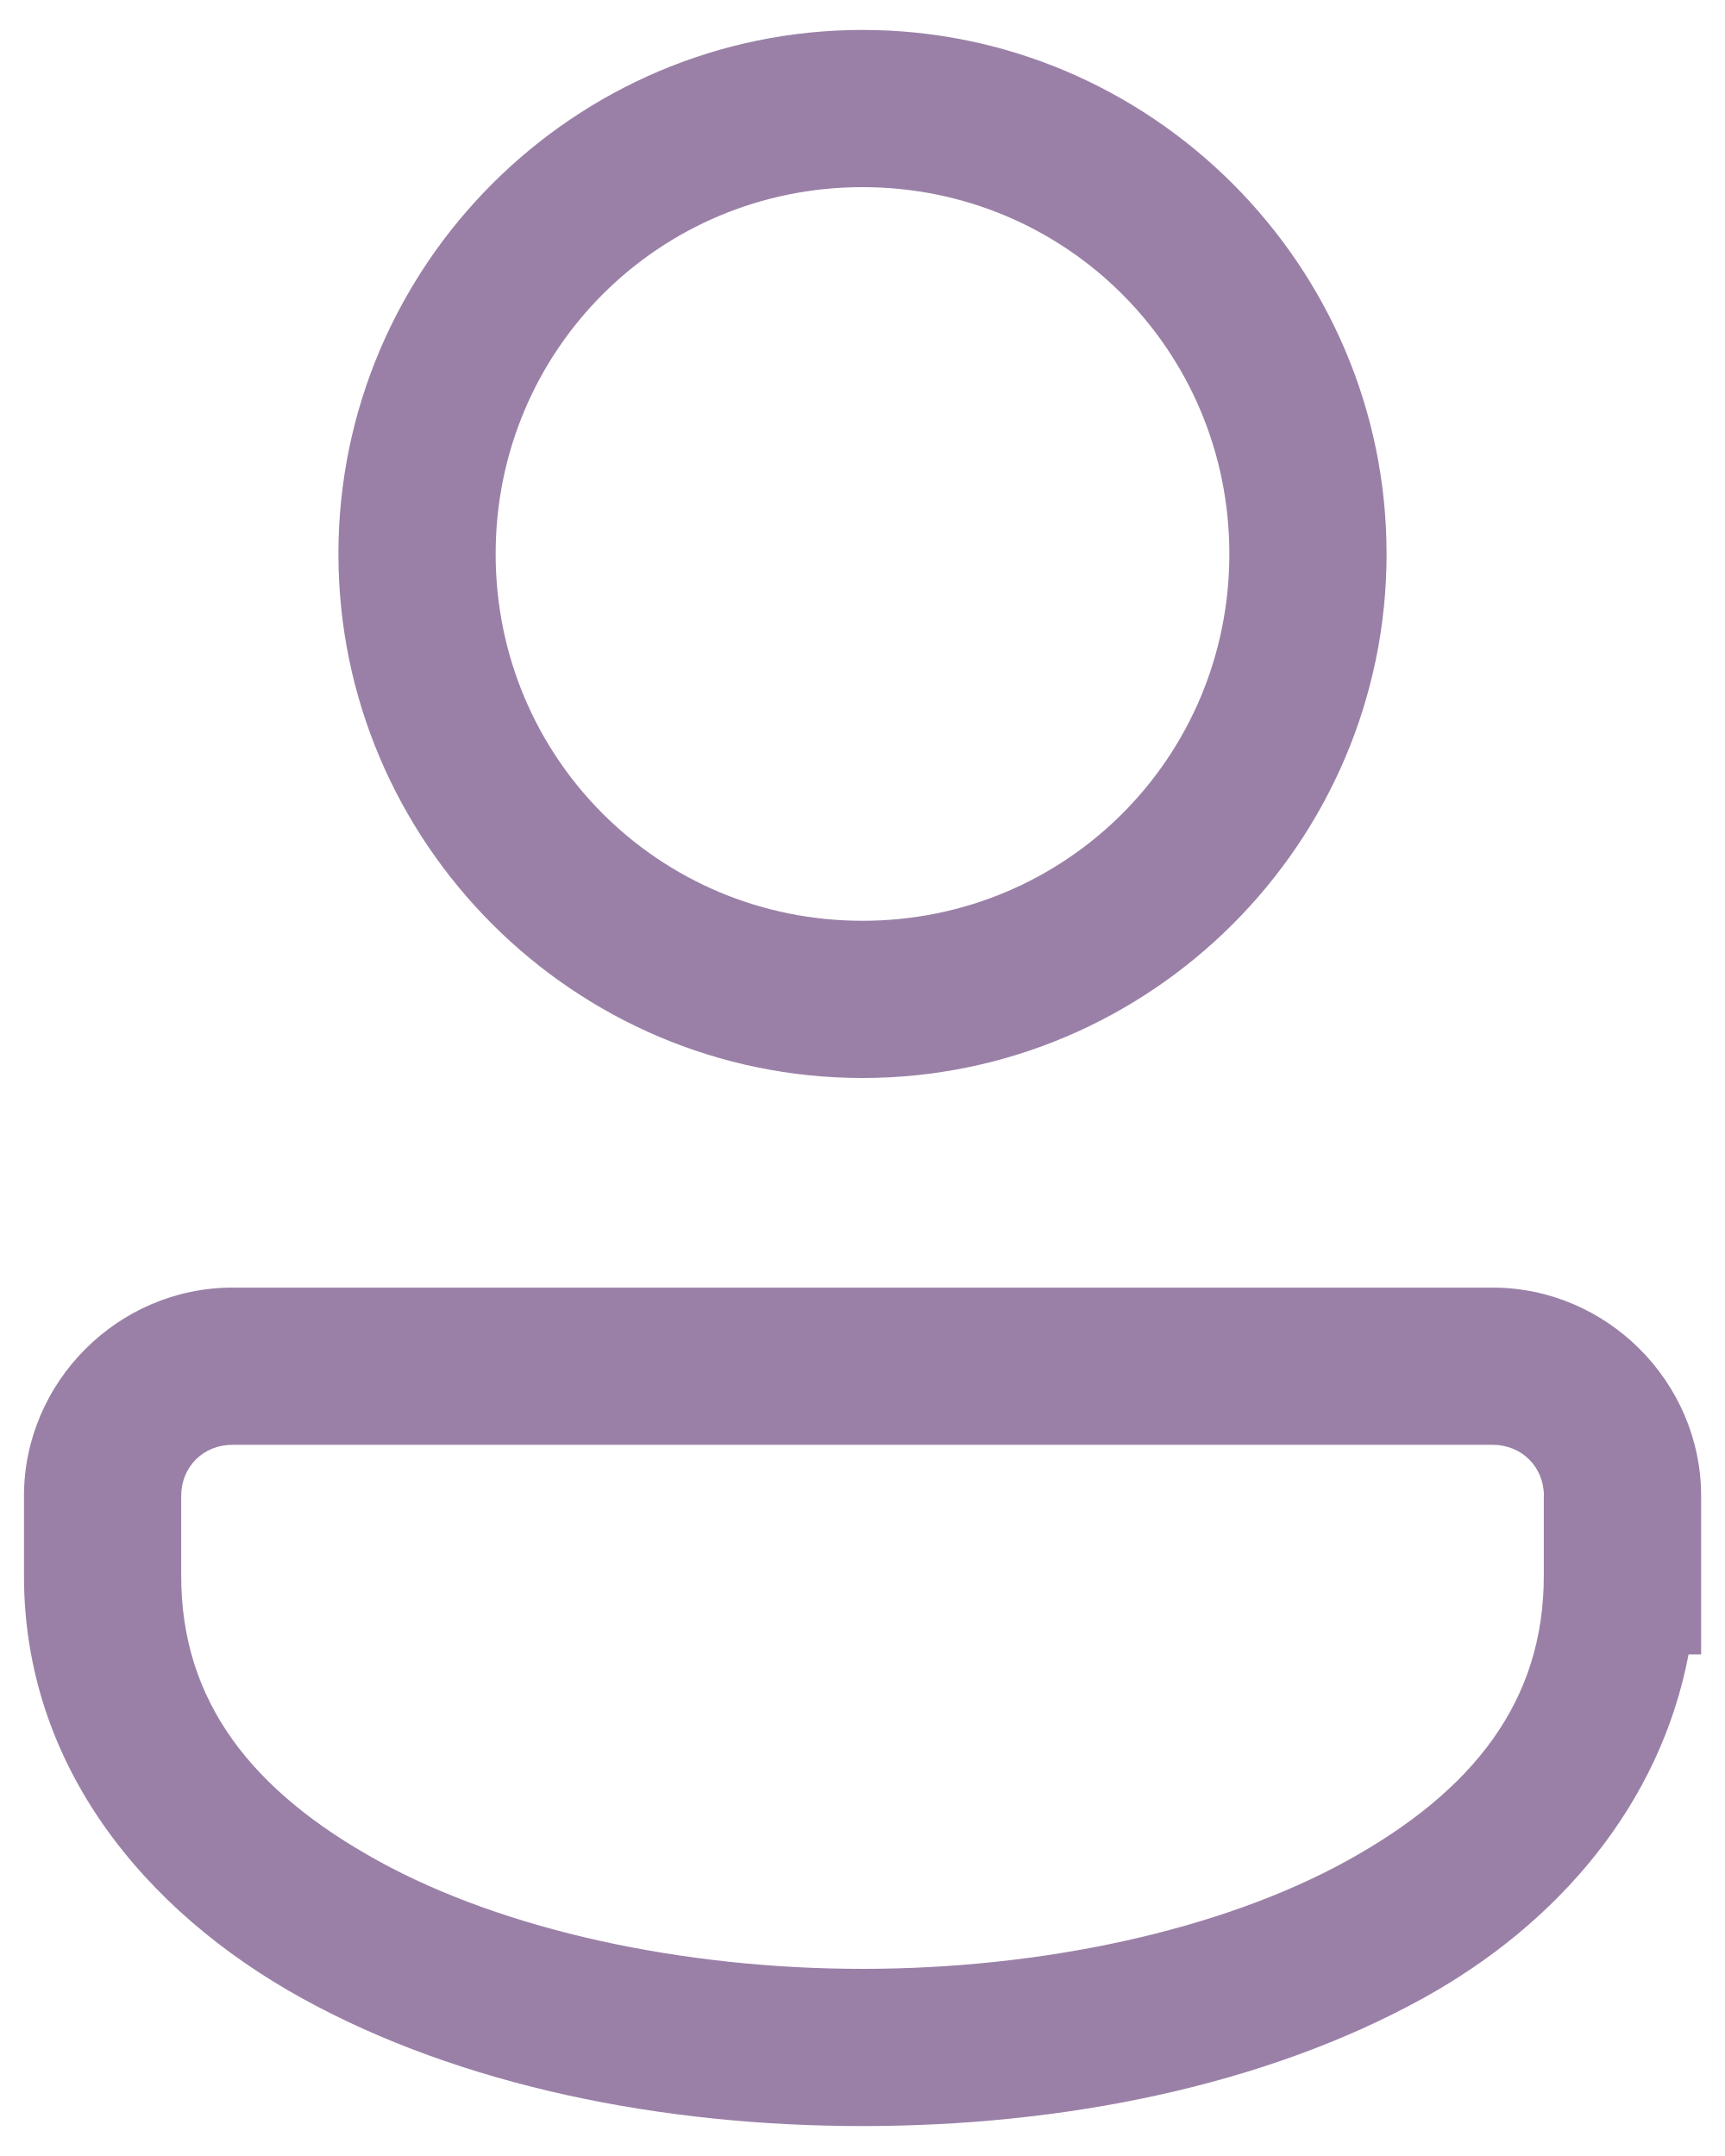
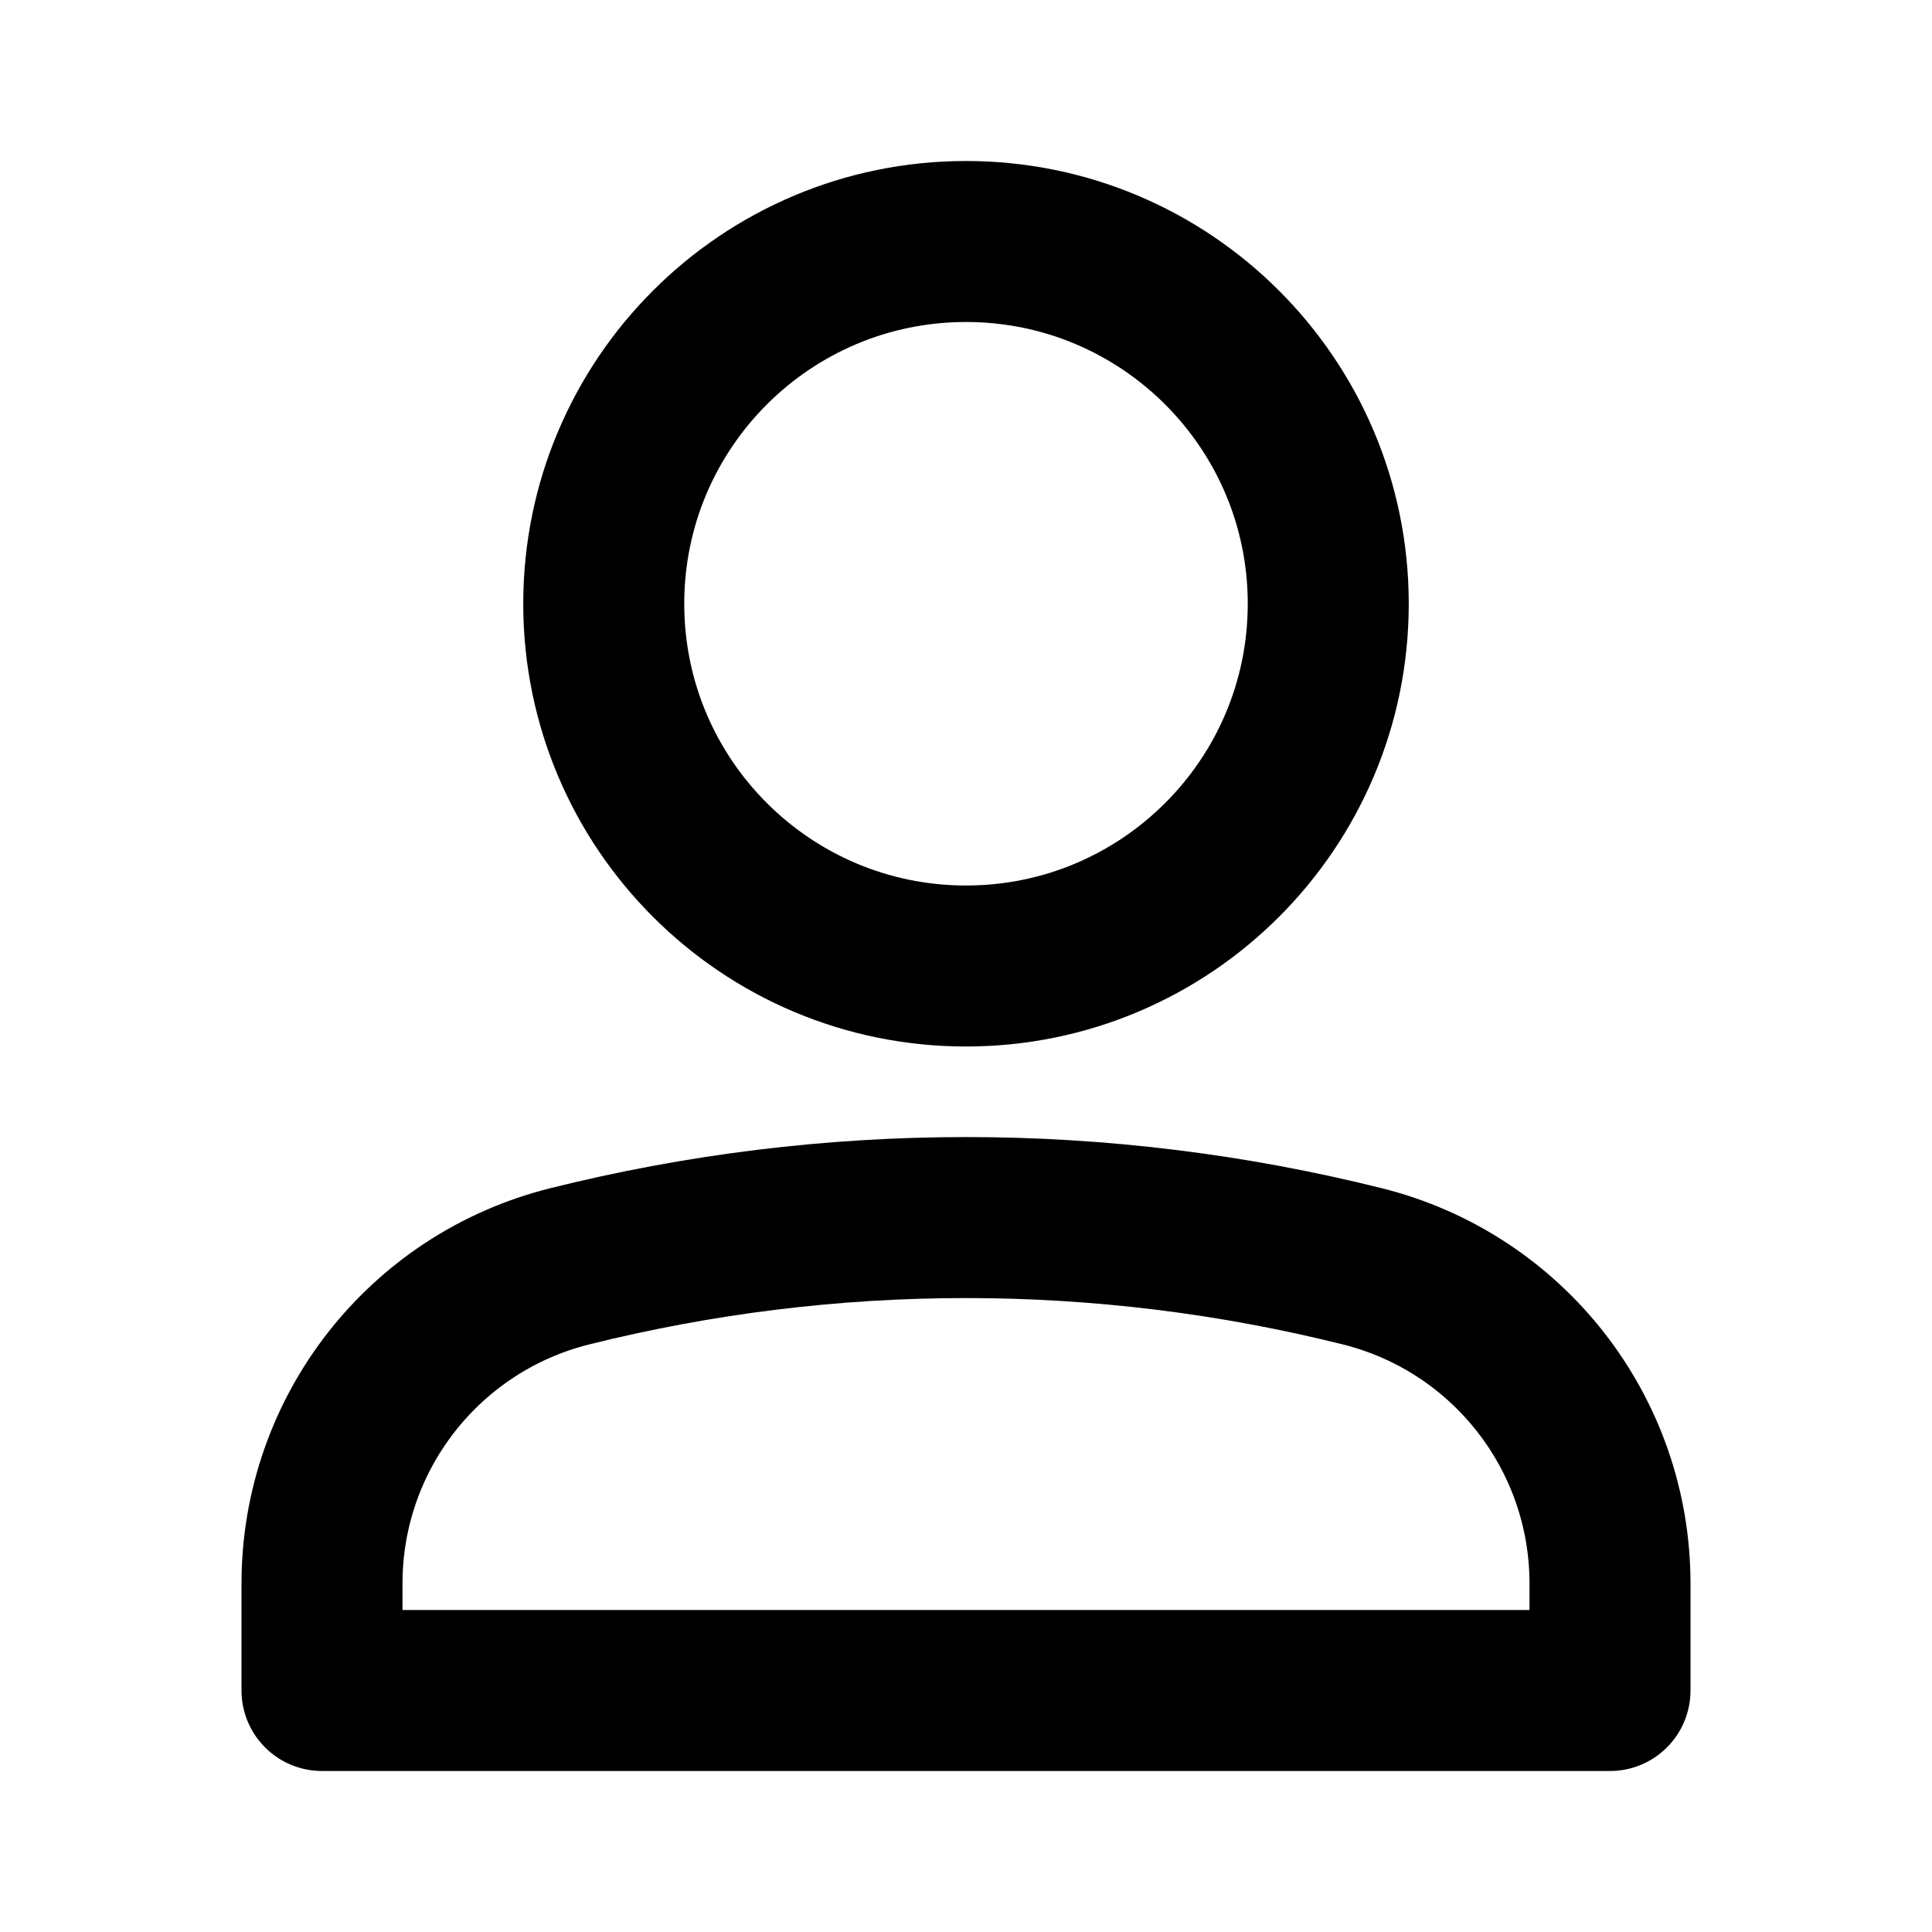
- <svg xmlns="http://www.w3.org/2000/svg" width="48" height="60" viewBox="0 0 48 60" fill="none">
-   <path d="M24 0.833C15.972 0.833 9.417 7.388 9.417 15.417C9.417 23.445 15.972 30 24 30C32.028 30 38.583 23.445 38.583 15.417C38.583 7.388 32.028 0.833 24 0.833ZM24 5.208C29.664 5.208 34.208 9.753 34.208 15.417C34.208 21.08 29.664 25.625 24 25.625C18.336 25.625 13.792 21.08 13.792 15.417C13.792 9.753 18.336 5.208 24 5.208ZM6.469 35.833C3.29 35.833 0.667 38.456 0.667 41.635V43.854C0.667 49.11 3.991 53.176 8.406 55.612C12.82 58.048 18.412 59.167 24 59.167C29.588 59.167 35.18 58.048 39.595 55.612C43.359 53.535 46.192 50.216 46.986 46.042H47.336V41.635C47.336 38.456 44.71 35.833 41.531 35.833H6.469ZM6.469 40.208H41.531C42.345 40.208 42.961 40.821 42.961 41.635V41.667H42.958V43.854C42.958 47.348 40.996 49.845 37.481 51.784C33.966 53.723 28.985 54.792 24 54.792C19.015 54.792 14.034 53.723 10.519 51.784C7.004 49.845 5.042 47.348 5.042 43.854V41.635C5.042 40.821 5.655 40.208 6.469 40.208Z" fill="#9A80A7" />
+ <svg xmlns="http://www.w3.org/2000/svg" width="24" height="24" viewBox="0 0 24 24" fill="none">
+   <path d="M20 19.67C20 17.807 18.732 16.183 16.924 15.731C13.691 14.923 10.309 14.923 7.076 15.731C5.268 16.183 4 17.807 4 19.67V21H20V19.67Z" stroke="black" stroke-width="2" stroke-linecap="round" stroke-linejoin="round" />
+   <path d="M16.5 7.5C16.5 9.985 14.485 12 12 12C9.515 12 7.5 9.985 7.5 7.5C7.5 5.015 9.515 3 12 3C14.485 3 16.5 5.015 16.5 7.5Z" stroke="black" stroke-width="2" stroke-linecap="round" stroke-linejoin="round" />
</svg>
